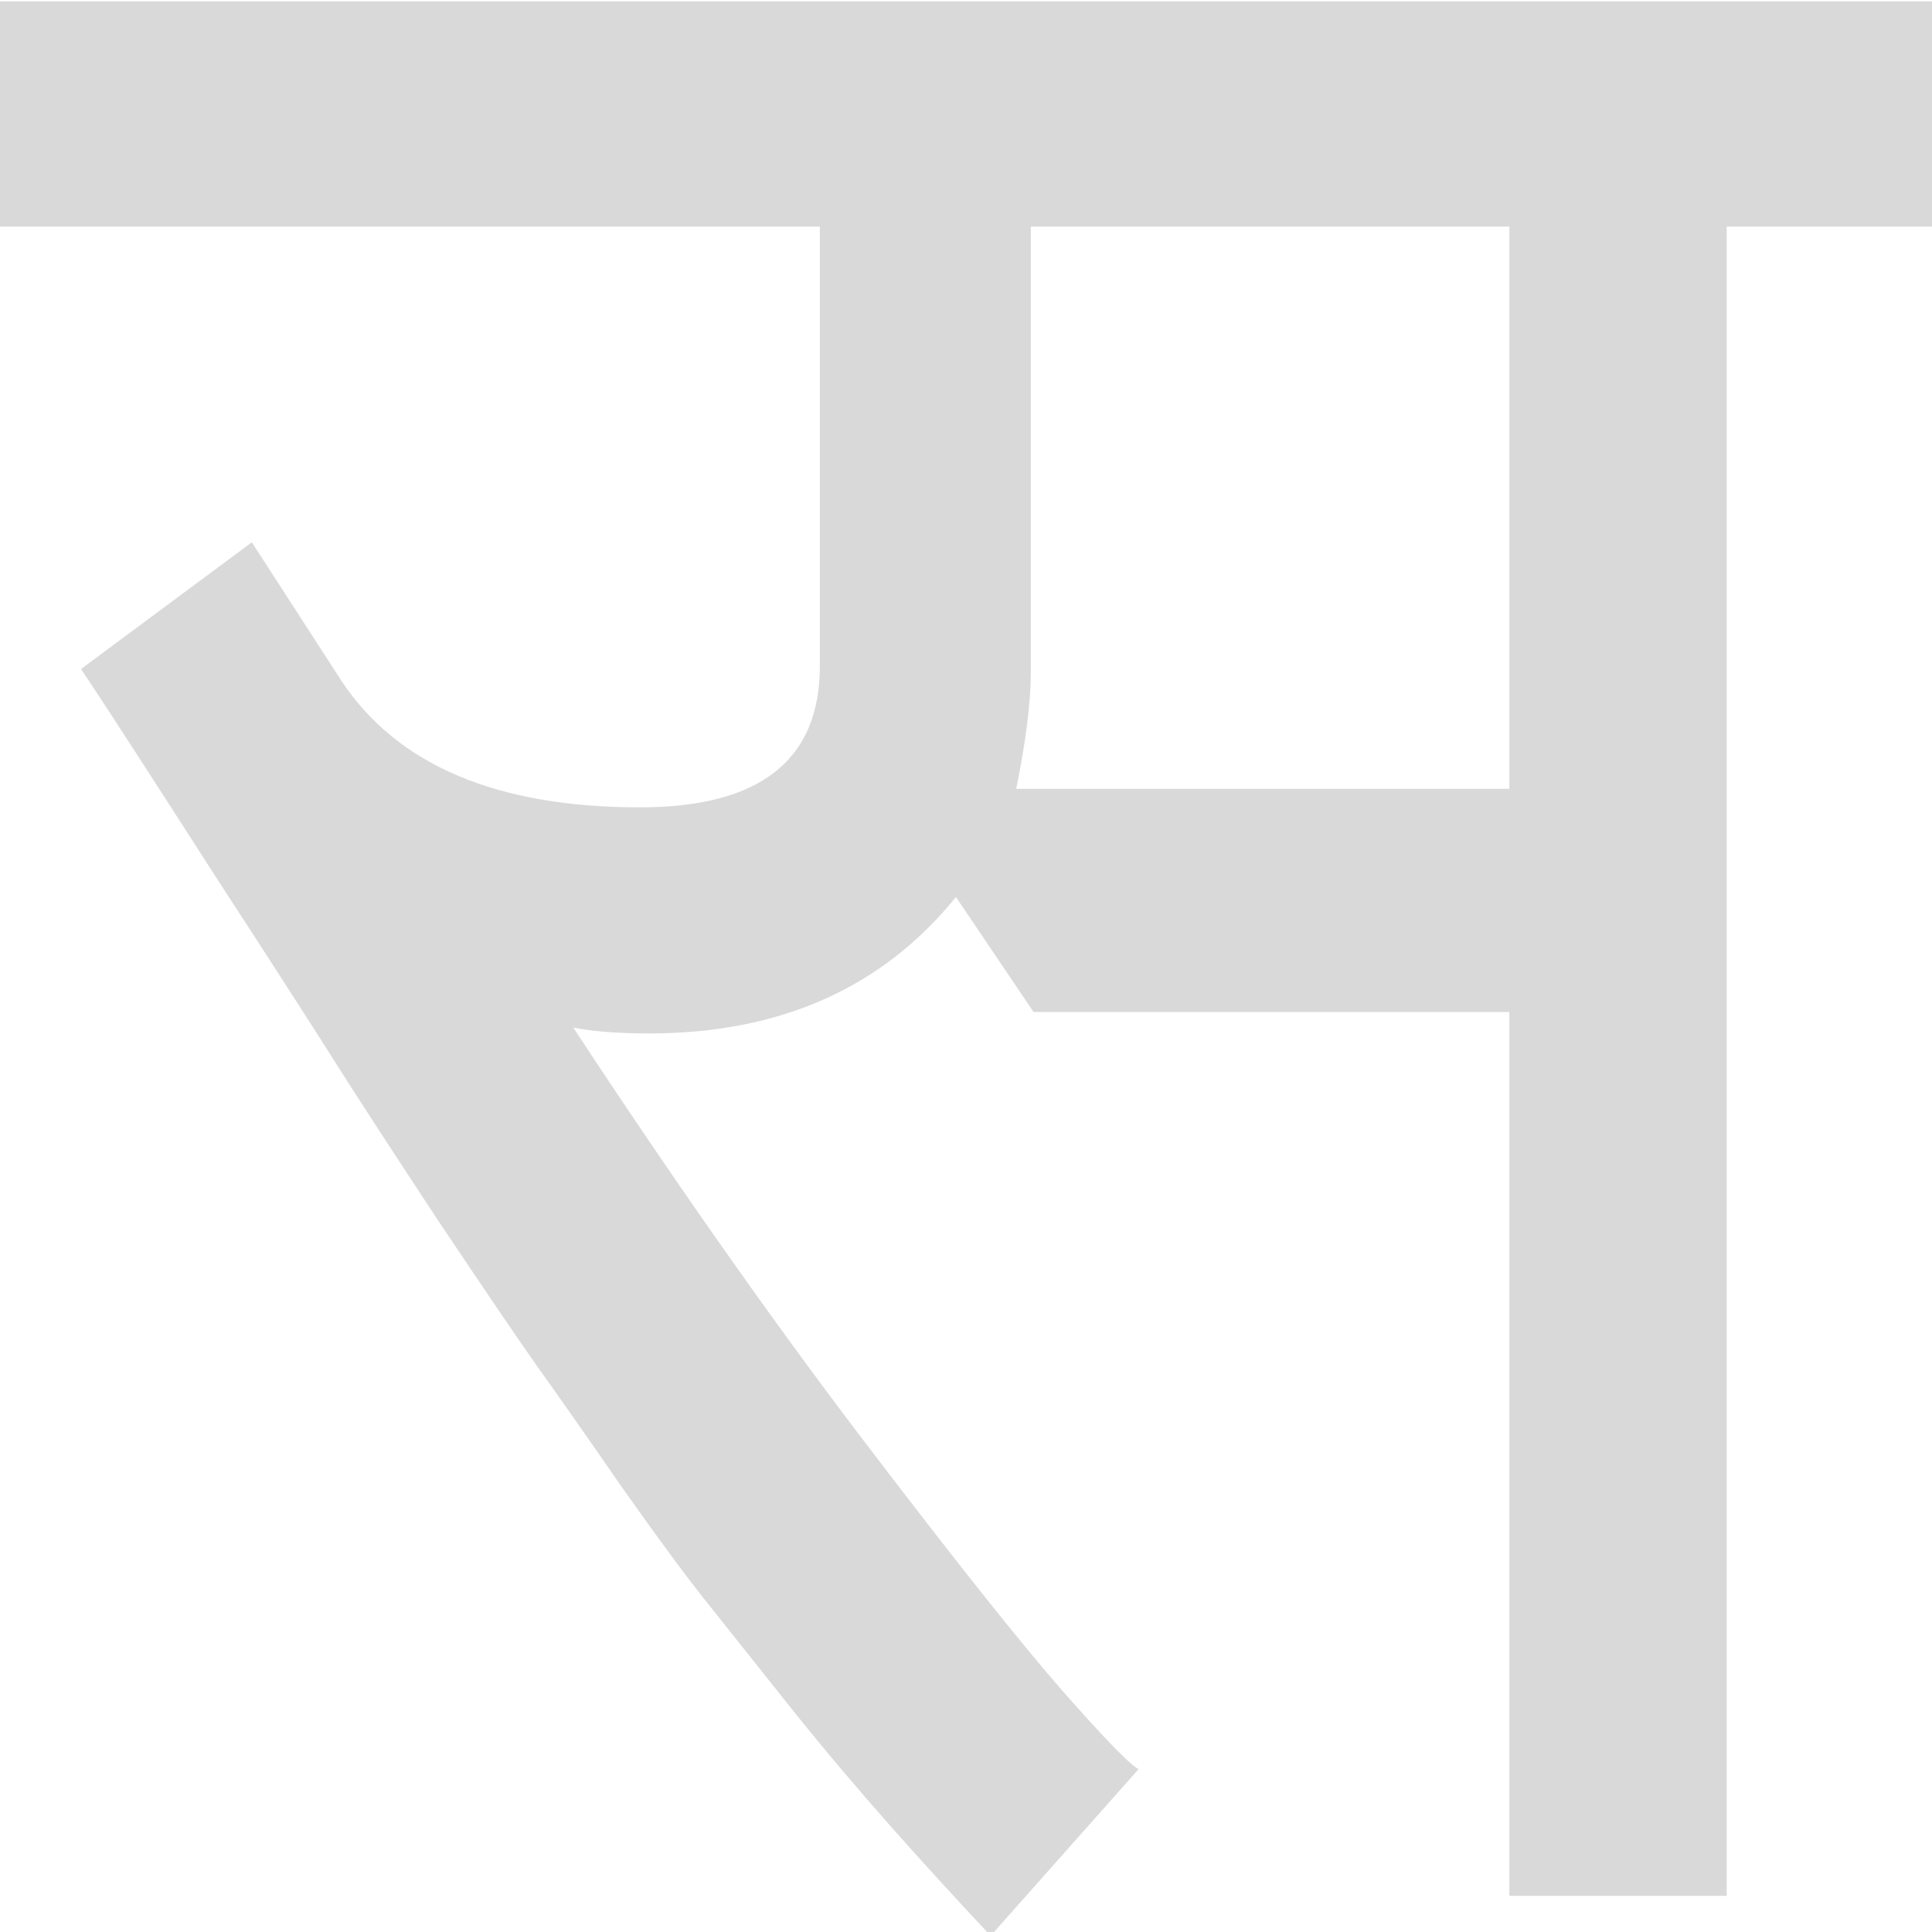
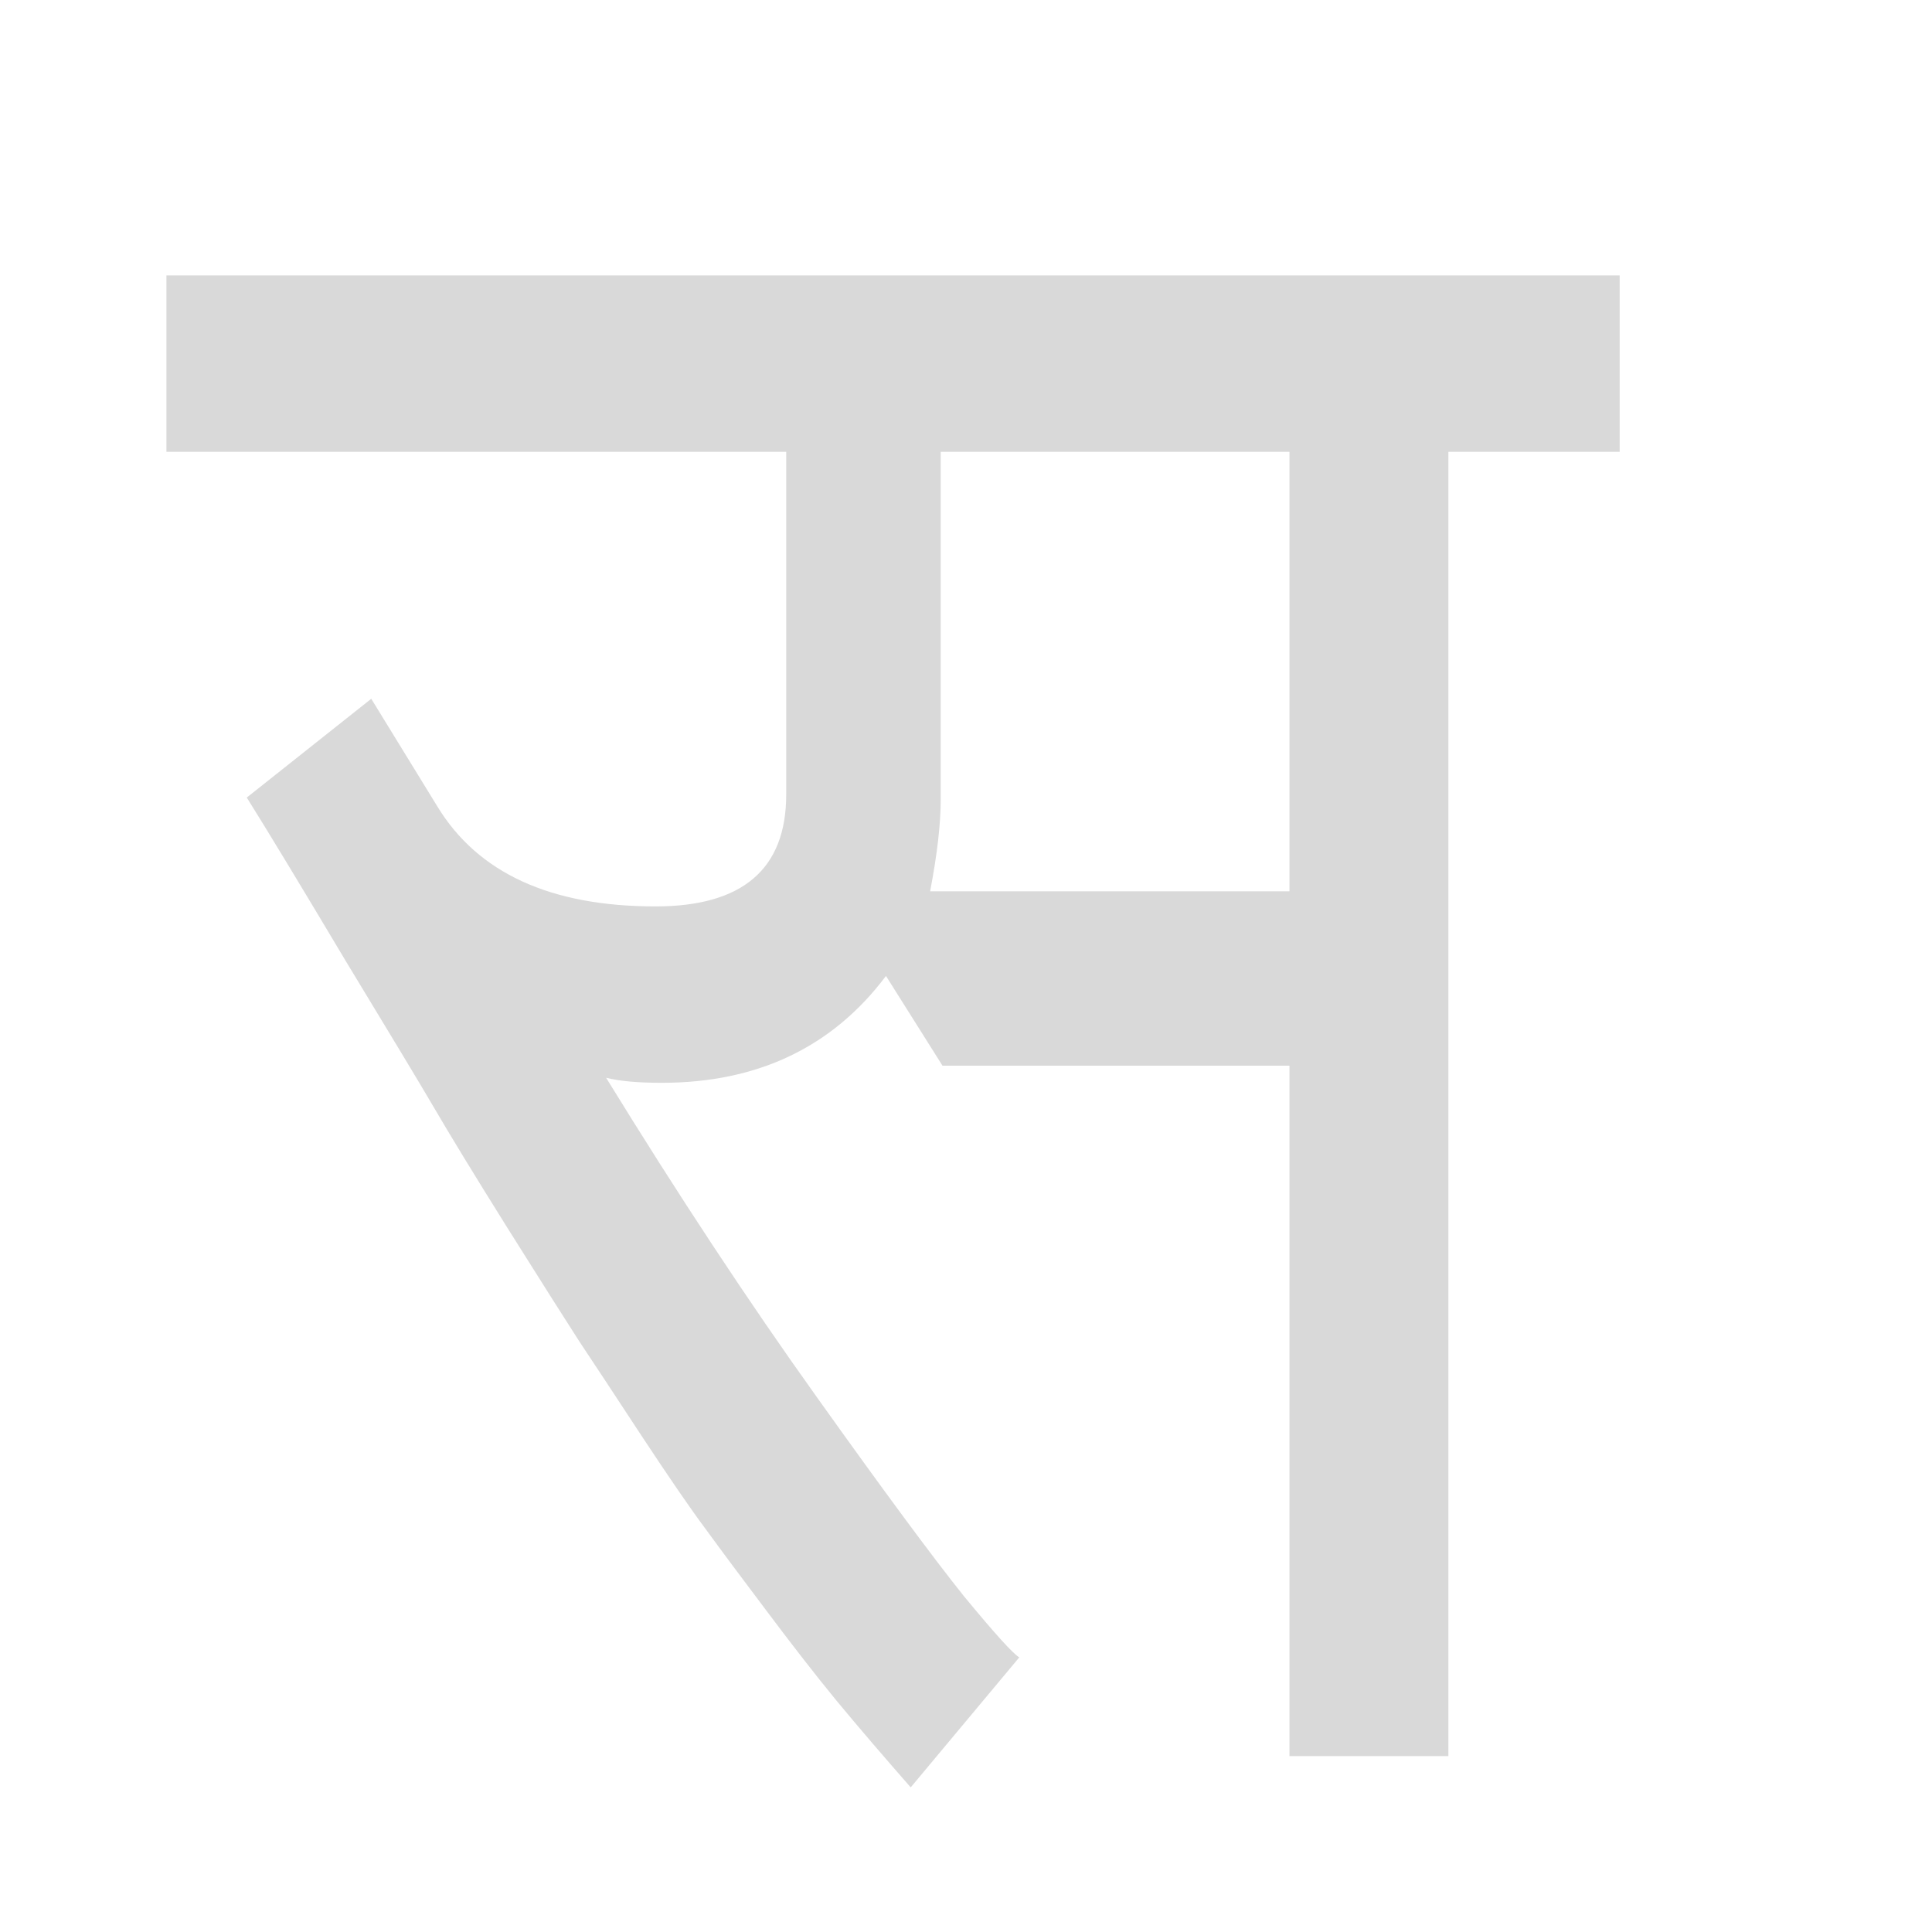
<svg xmlns="http://www.w3.org/2000/svg" width="32px" height="32px" viewBox="0 0 32 32" version="1.1" id="svg11">
  <defs id="defs6" />
-   <text xml:space="preserve" style="font-size:49.563px;line-height:1.25;font-family:Gargi;-inkscape-font-specification:Gargi;stroke-width:1.239;fill:#d9d9d9;fill-opacity:1" x="-0.002" y="30.396" id="text25547" transform="scale(0.9680709,1.032982)">
-     <tspan id="tspan25545" x="-0.002" y="30.396" style="stroke-width:1.239;fill:#d9d9d9;fill-opacity:1">स</tspan>
+   <text xml:space="preserve" style="font-size:37.436px;line-height:1.25;font-family:Chandas;-inkscape-font-specification:Chandas;stroke-width:0.936;fill:#d9d9d9;fill-opacity:1" x="3.322" y="27.222" id="text31244" transform="scale(0.9359024,1.068488)">
+     <tspan id="tspan31242" x="3.322" y="27.222" style="stroke-width:0.936;fill:#d9d9d9;fill-opacity:1">स</tspan>
  </text>
</svg>
